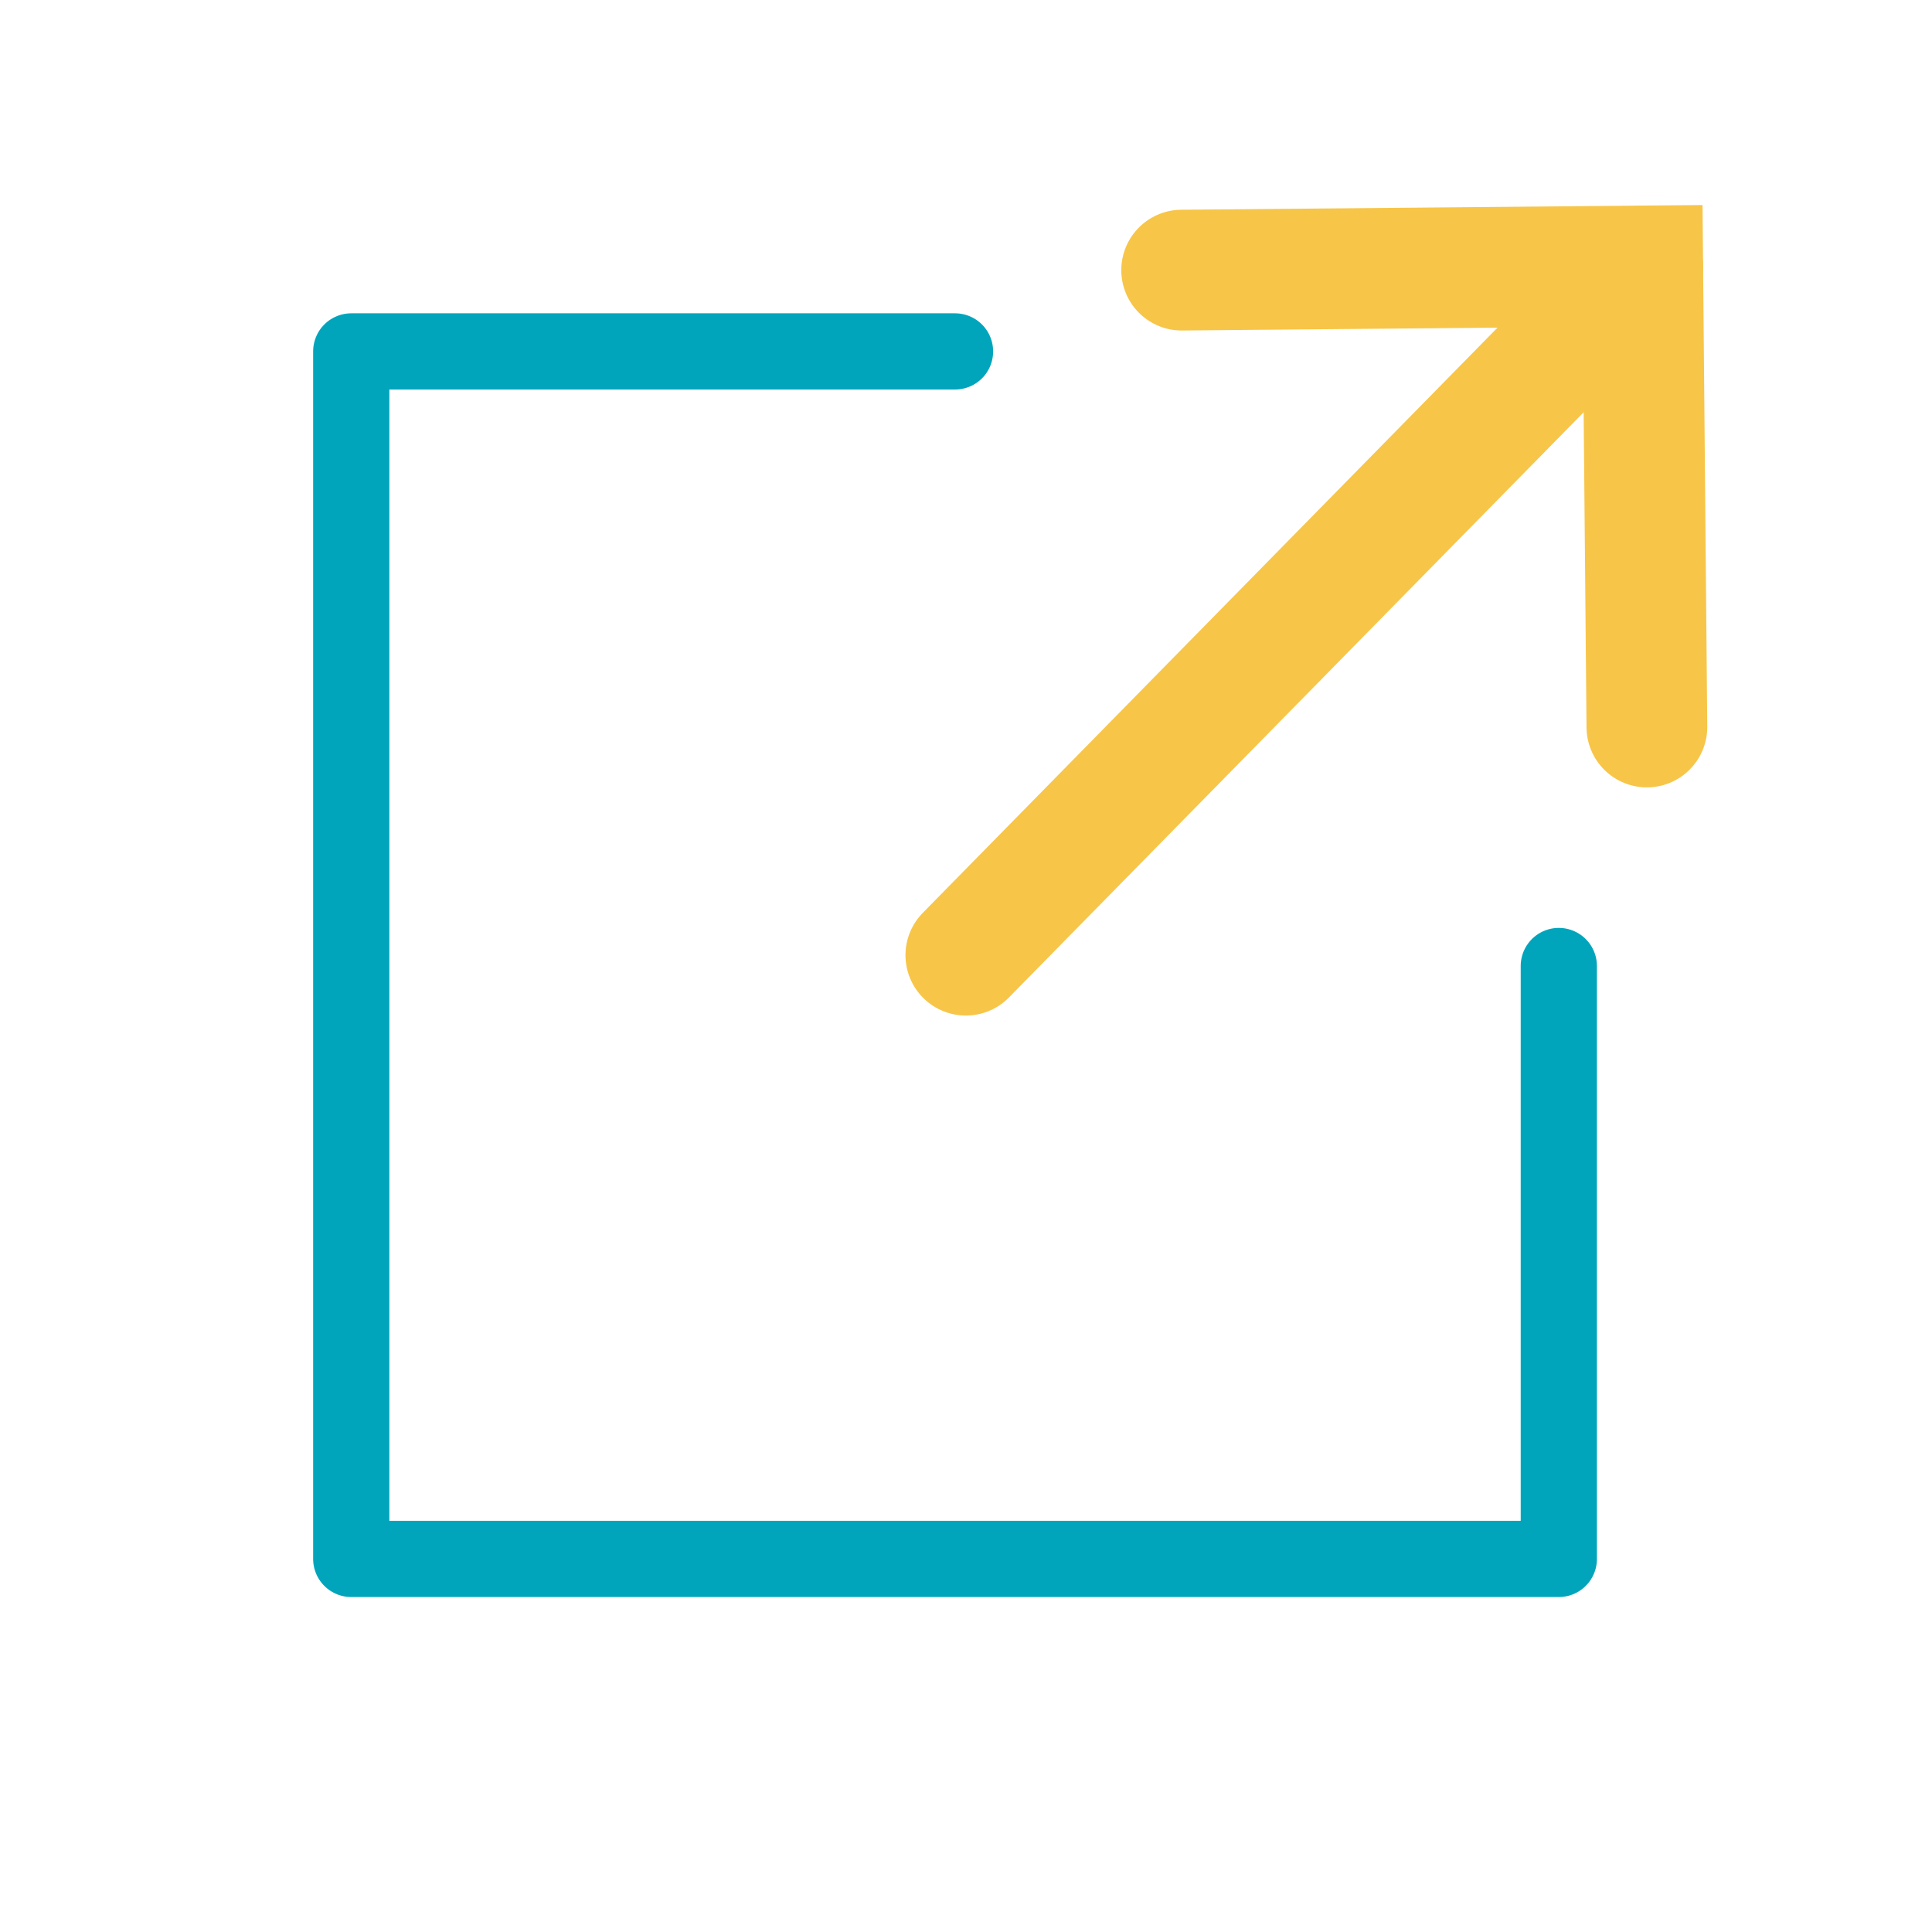
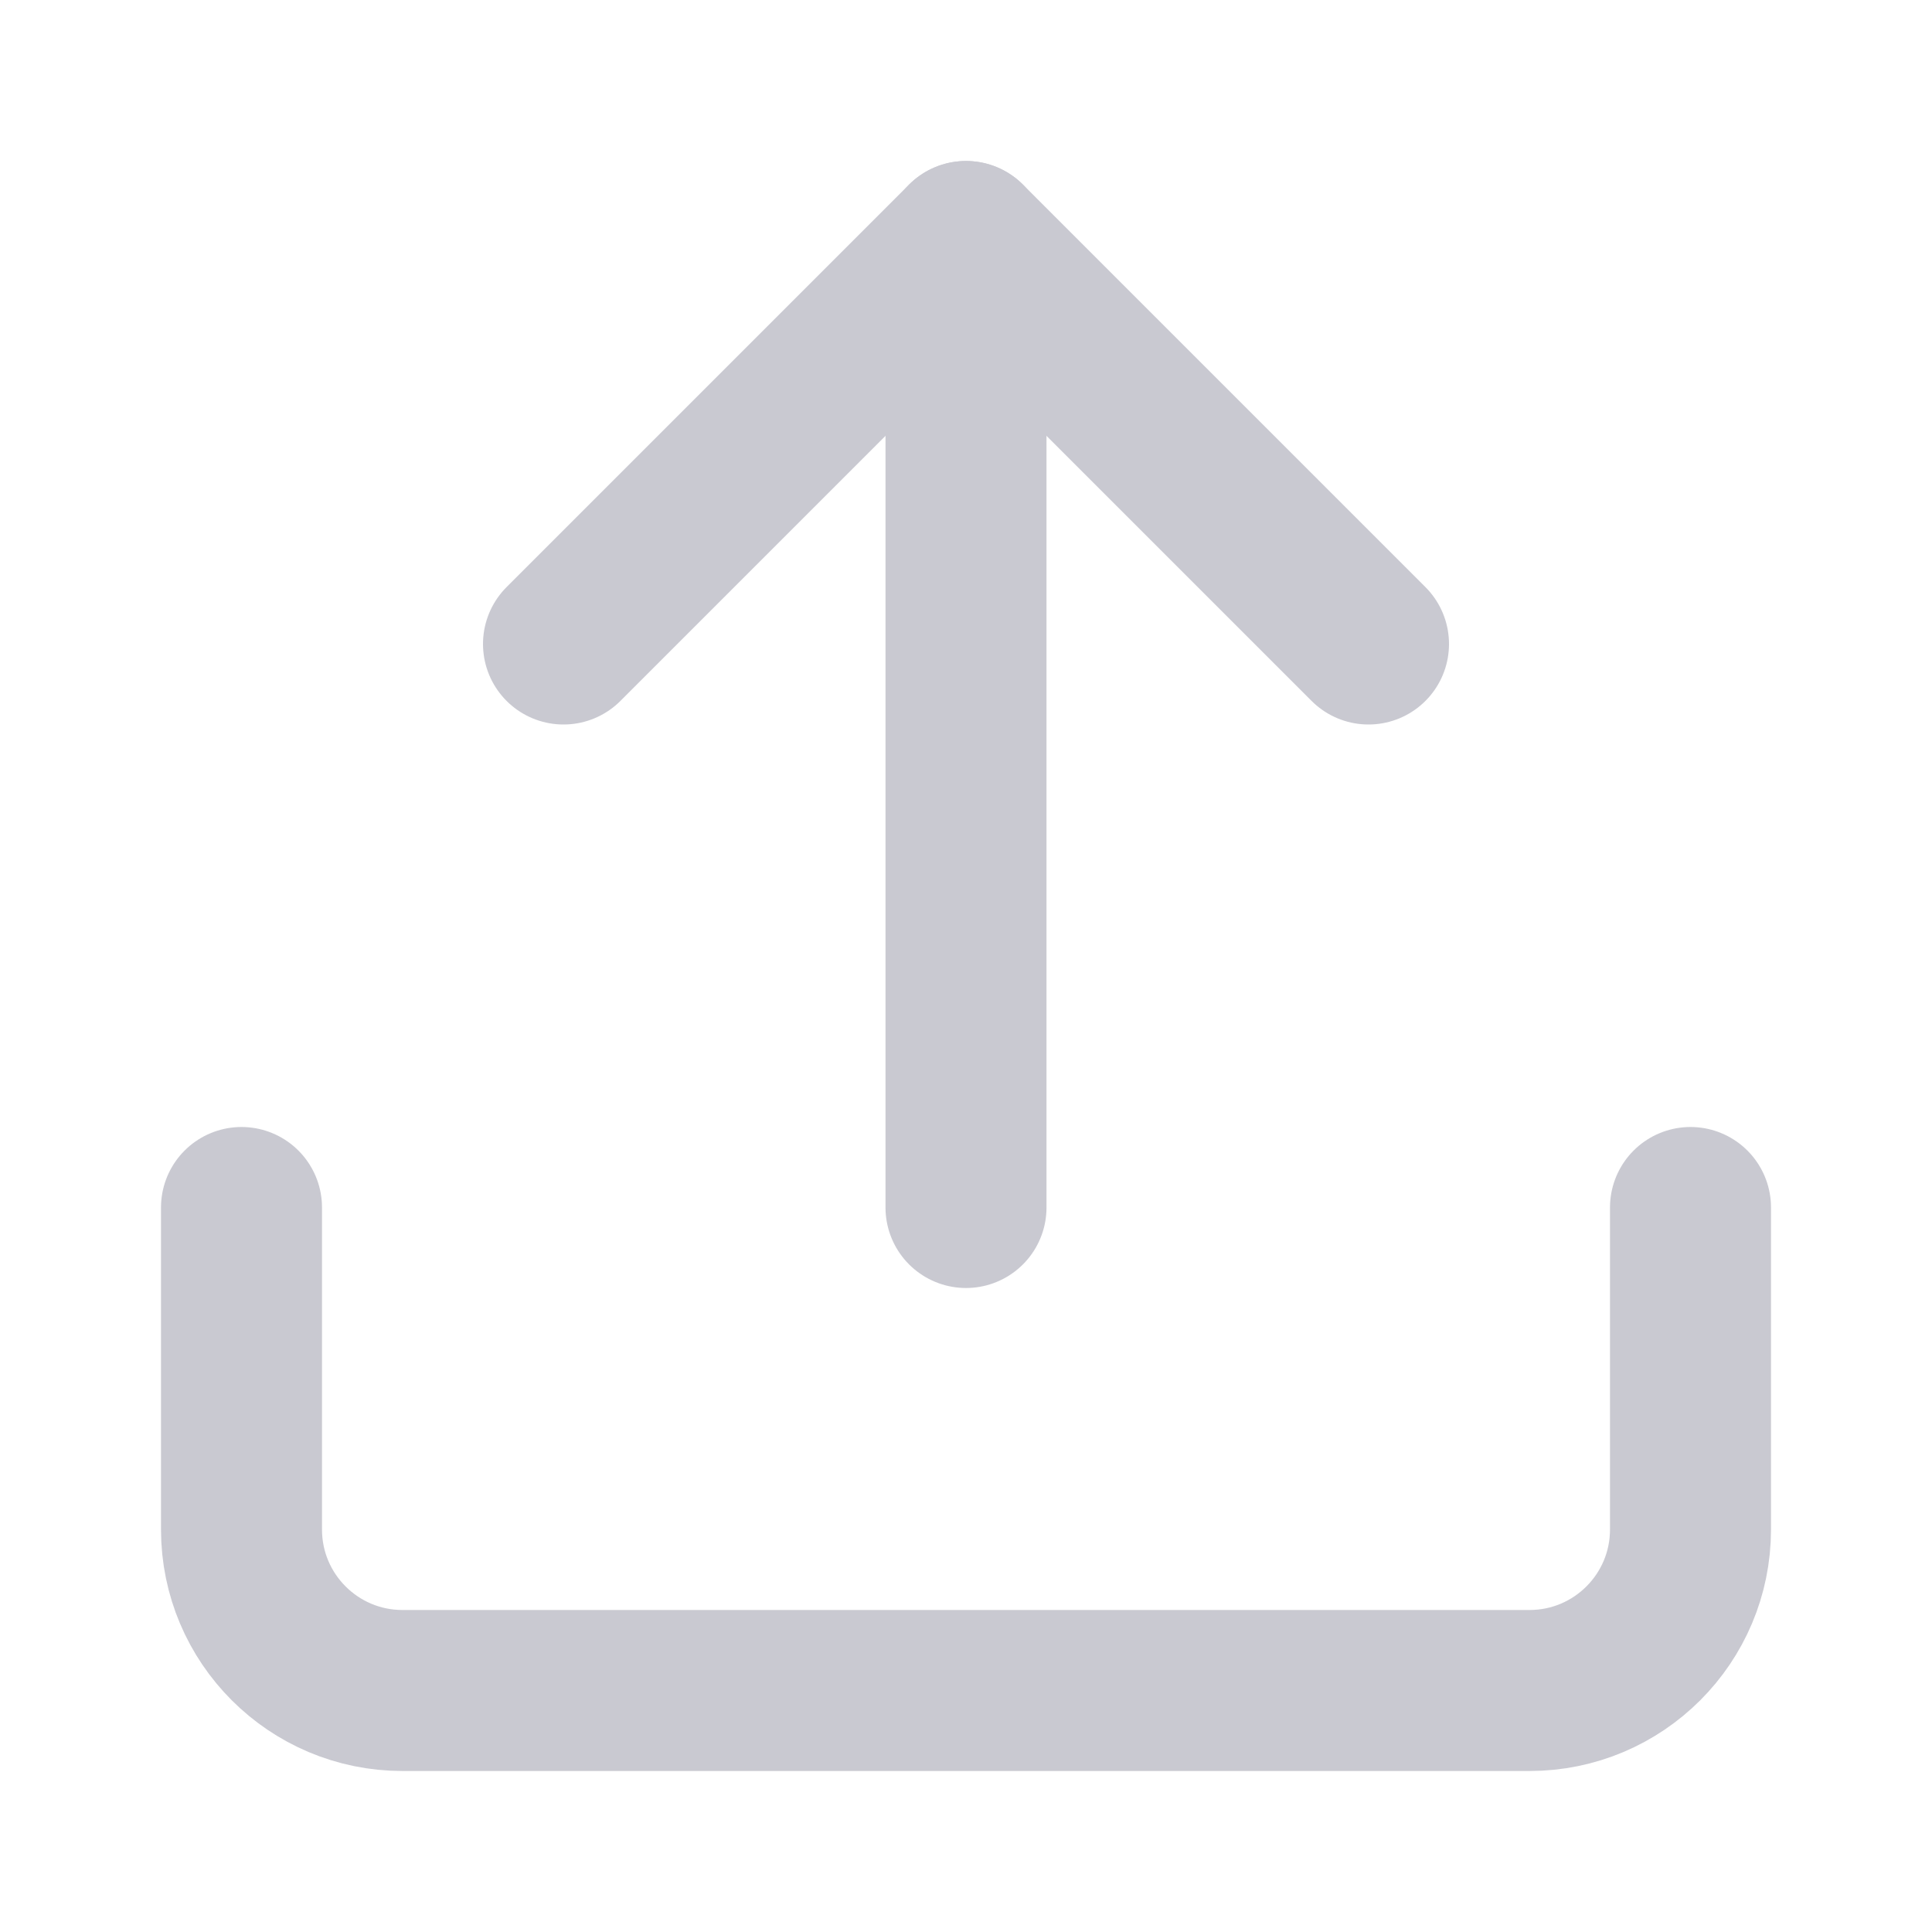
- <svg xmlns="http://www.w3.org/2000/svg" width="100%" height="100%" viewBox="0 0 128 128" version="1.1" xml:space="preserve" style="fill-rule:evenodd;clip-rule:evenodd;stroke-linecap:round;stroke-linejoin:round;stroke-miterlimit:1;">
-   <g transform="matrix(1,0,0,1,-3400,-200)">
-     <g id="export-dark" transform="matrix(0.248227,0,0,0.312796,3400.45,199.973)">
-       <rect x="-1.829" y="0.088" width="515.658" height="409.212" style="fill:none;" />
-       <clipPath id="_clip1">
-         <rect x="-1.829" y="0.088" width="515.658" height="409.212" />
-       </clipPath>
-       <g clip-path="url(#_clip1)">
-         <g transform="matrix(3.95756,0,0,3.14061,-13455.9,1.40003)">
-           <path d="M3504.72,64.731L3504.72,104.718L3423.28,104.718L3423.28,23.282L3464,23.282" style="fill:none;stroke:rgb(0,165,188);stroke-width:5.14px;" />
-         </g>
-         <g transform="matrix(8.01082,0,0,5.06559,-11409.9,12.1754)">
-           <g transform="matrix(0.502892,-0,-0,0.631115,1424.08,-2.38619)">
-             <path d="M78.298,17.896L108.843,17.62L109.12,48.165" style="fill:none;stroke:rgb(247,197,72);stroke-width:8px;stroke-linejoin:miter;stroke-miterlimit:10;" />
-             <path d="M64,63.282L108.843,17.62" style="fill:none;stroke:rgb(247,197,72);stroke-width:8px;" />
-           </g>
-         </g>
-       </g>
-     </g>
-   </g>
+ <svg xmlns="http://www.w3.org/2000/svg" viewBox="0 0 24 24" width="24" height="24" fill="none" stroke="#C9C9D1" stroke-width="2" stroke-linecap="round" stroke-linejoin="round">
+   <path d="M21 15v4a2 2 0 0 1-2 2H5a2 2 0 0 1-2-2v-4" />
+   <polyline points="17 8 12 3 7 8" />
+   <line x1="12" y1="3" x2="12" y2="15" />
</svg>
